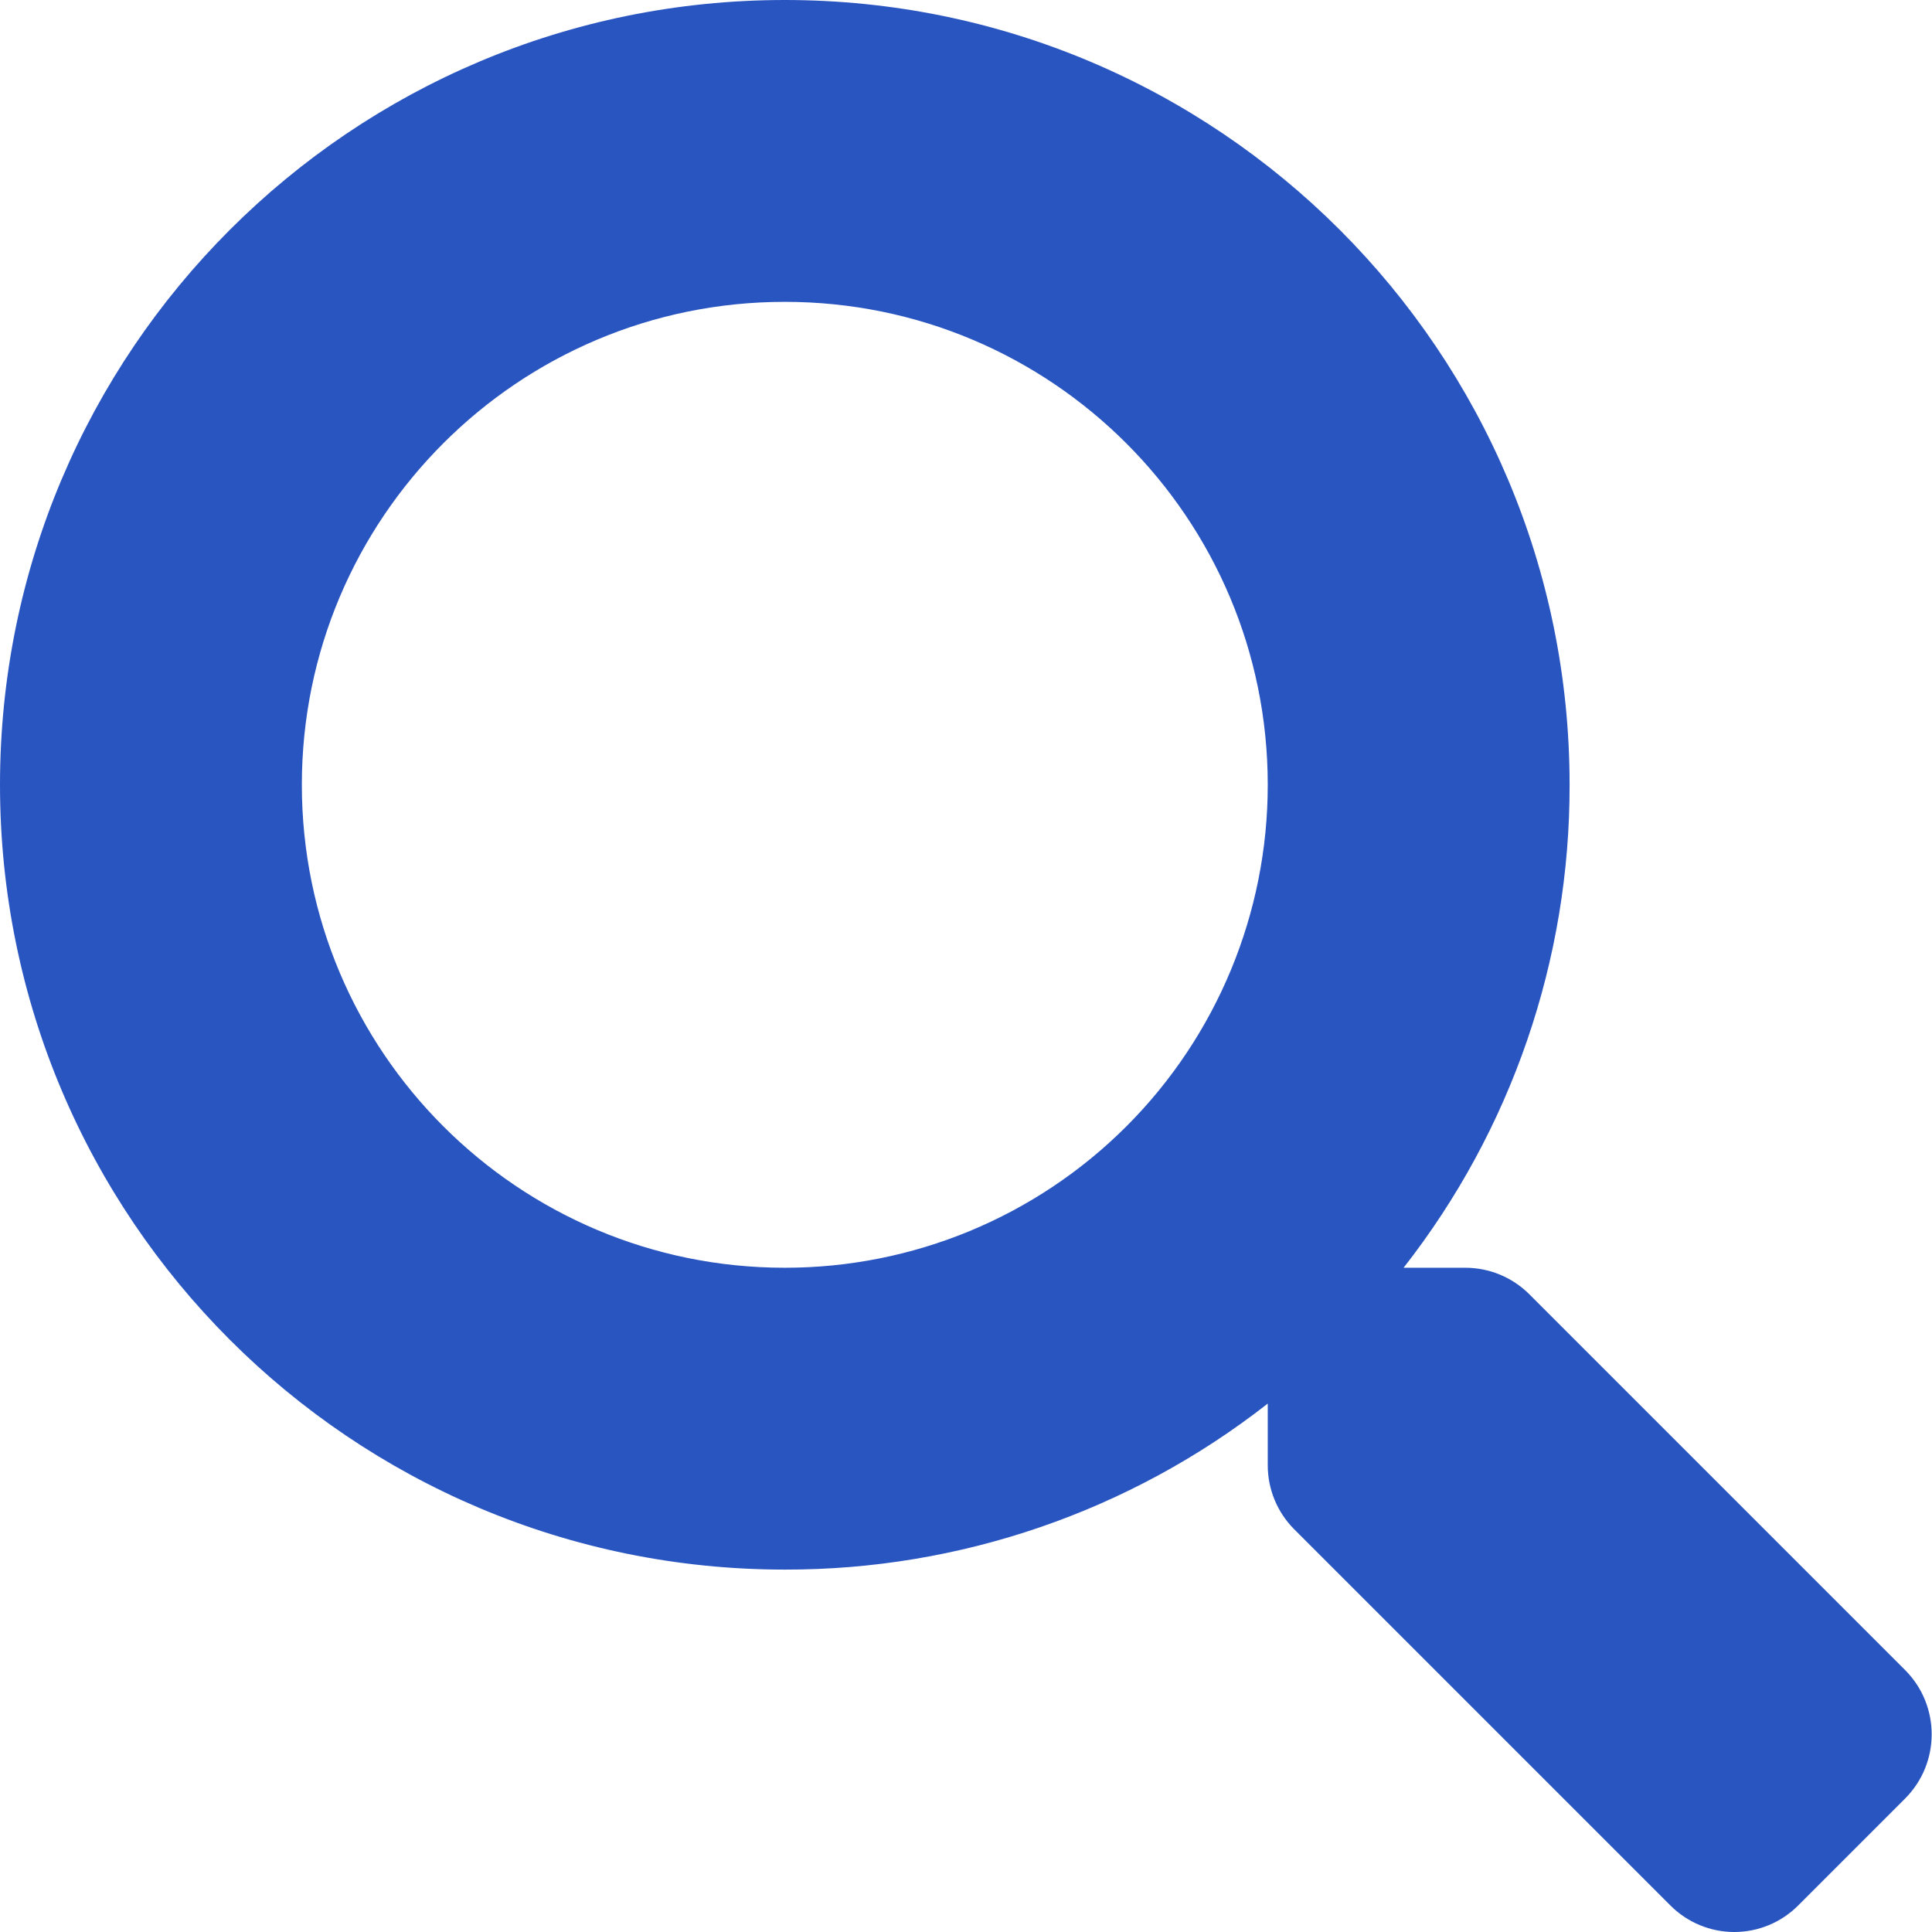
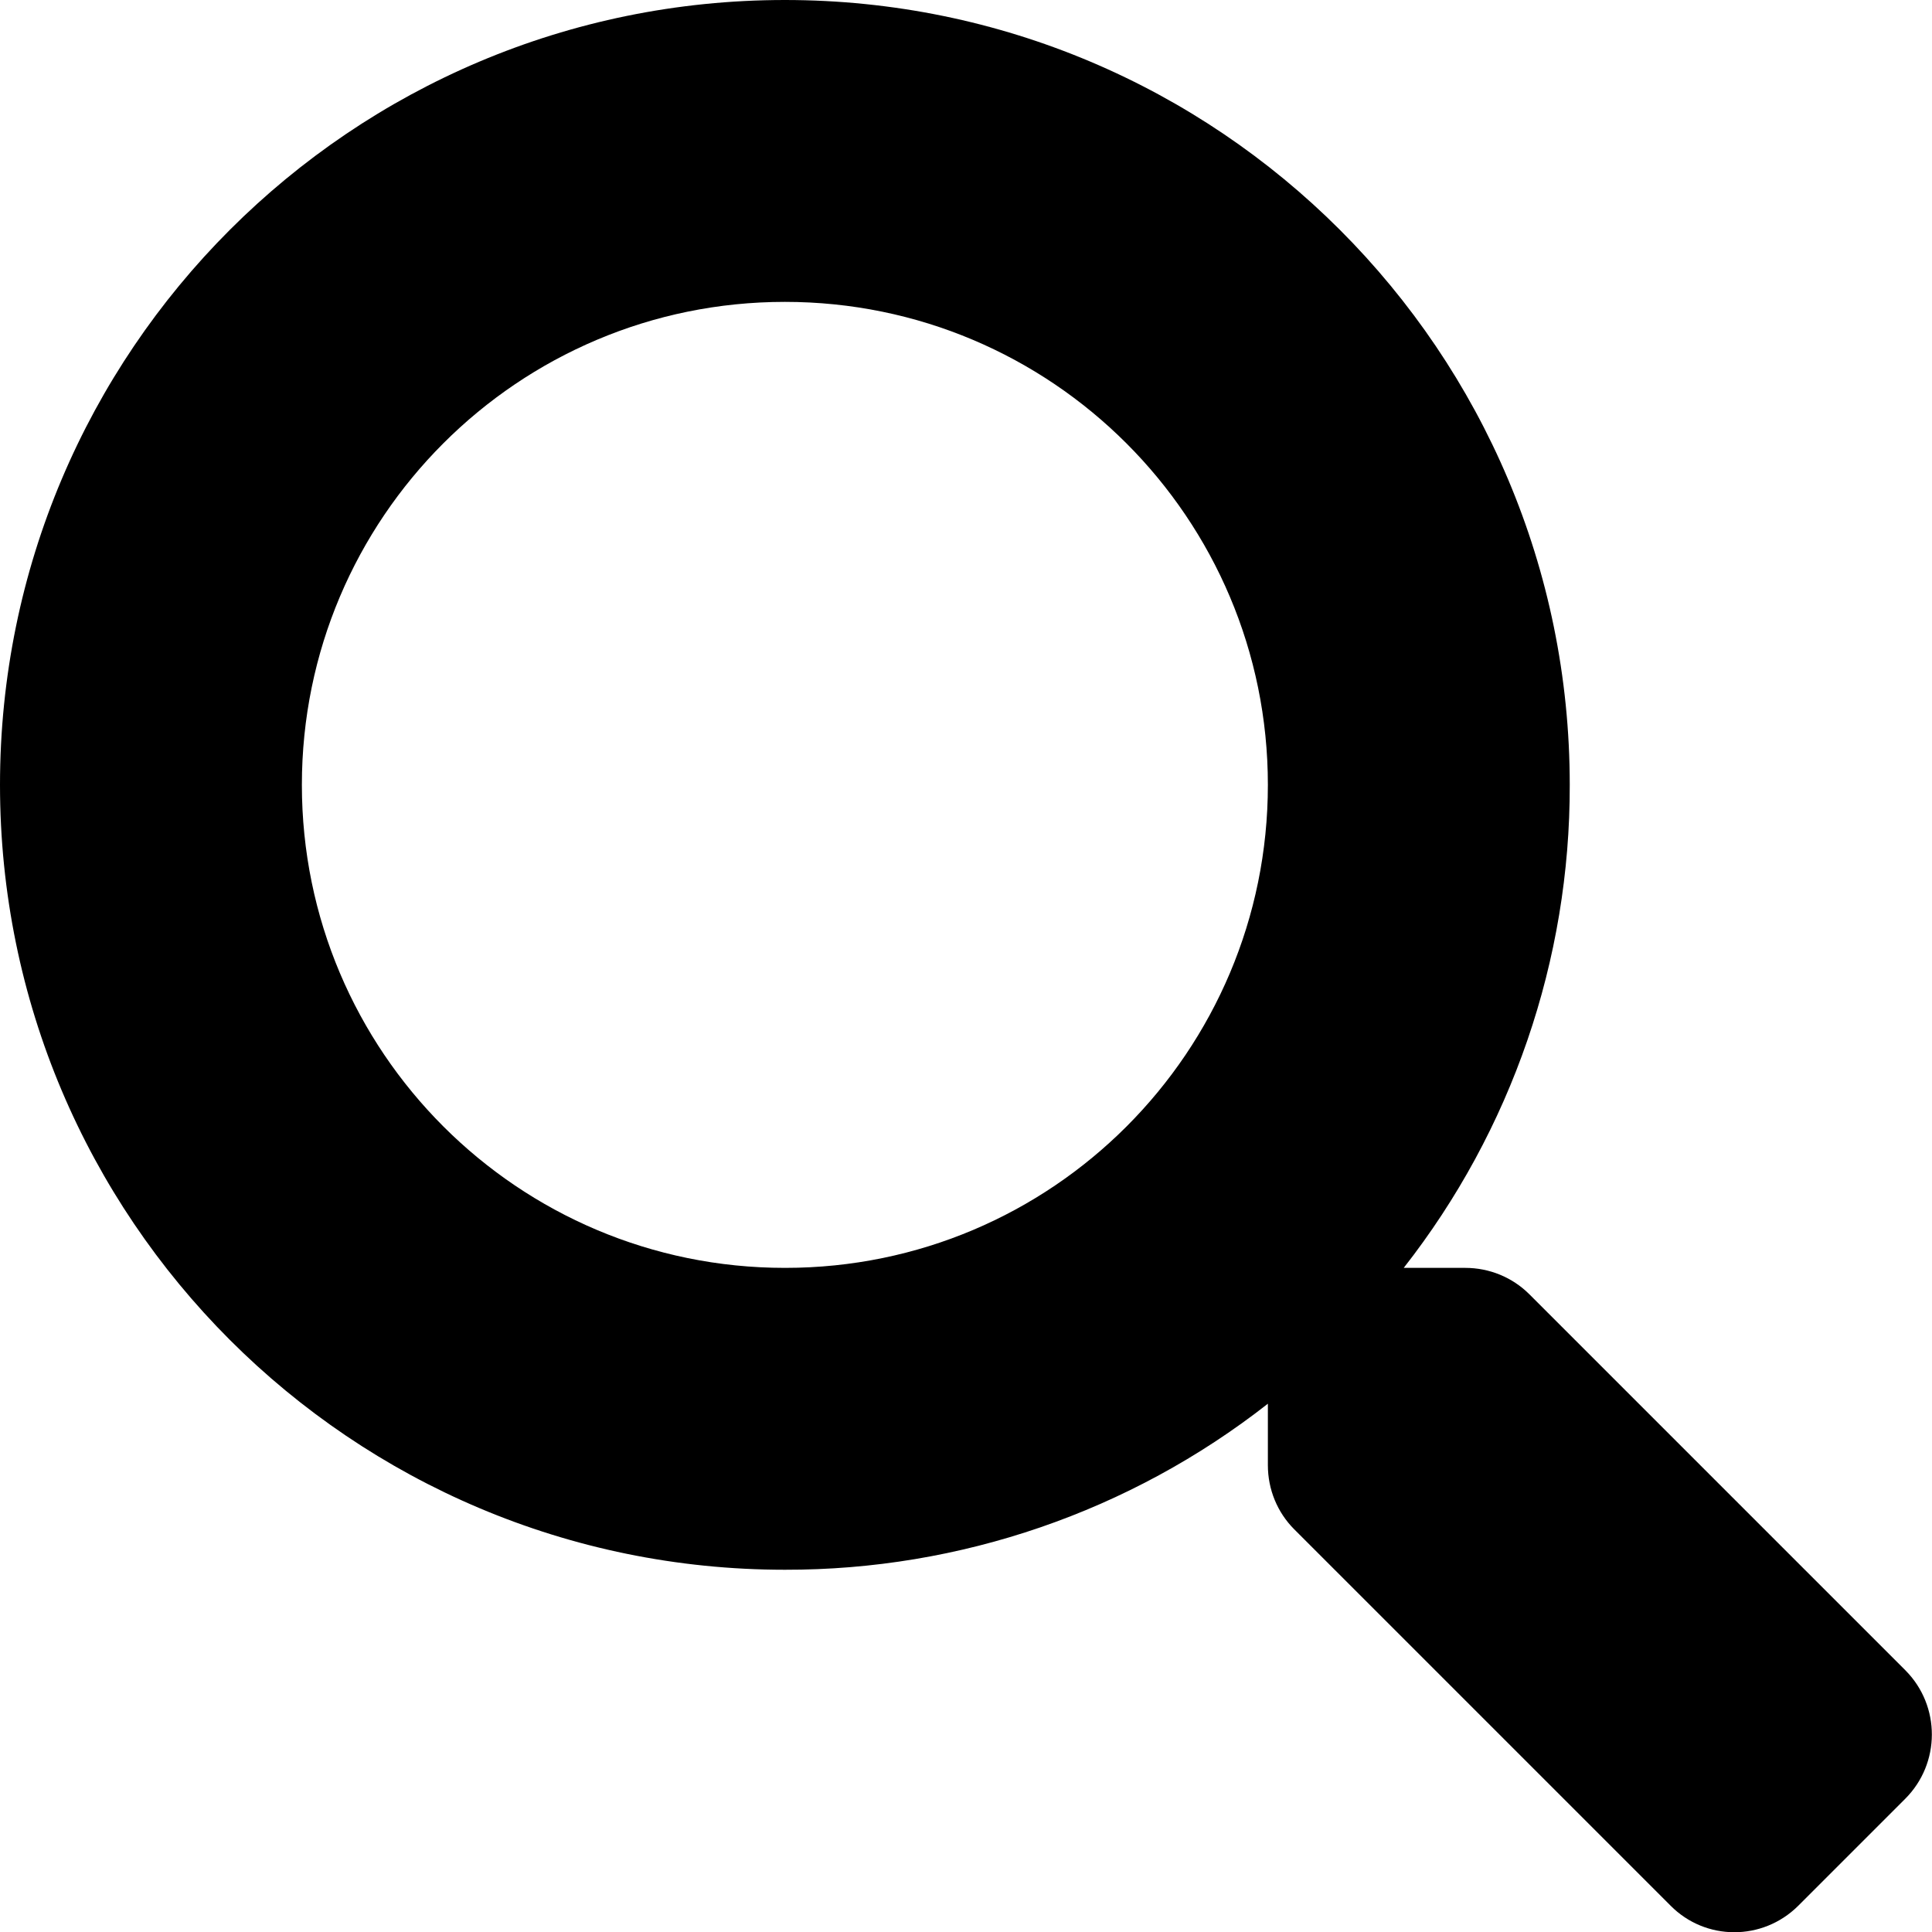
- <svg xmlns="http://www.w3.org/2000/svg" id="Layer_2" data-name="Layer 2" viewBox="0 0 511.96 512.05">
-   <defs>
-     <style>.cls-1{fill:#2955c1;}</style>
-   </defs>
-   <path class="cls-1" d="M505,453.7,405.3,354a24,24,0,0,0-17-7H372a207,207,0,0,0,44-128c0-114.9-93.1-208-208-208S0,104.1,0,219,93.1,427,208,427a207,207,0,0,0,128-44v16.3a24,24,0,0,0,7,17L442.7,516a23.9,23.9,0,0,0,33.9,0l28.3-28.3A24.11,24.11,0,0,0,505,453.7ZM208,347A128,128,0,1,1,336,219,127.93,127.93,0,0,1,208,347Z" transform="translate(0 -11)" />
+ <svg xmlns="http://www.w3.org/2000/svg" version="1.1" id="Layer_1" x="0px" y="0px" viewBox="0 0 512 512" style="enable-background:new 0 0 512 512;" xml:space="preserve">
+   <path d="M505,442.7L405.3,343c-4.5-4.5-10.6-7-17-7H372c28.6-36.5,44.1-81.6,44-128C416,93.1,322.9,0,208,0S0,93.1,0,208  s93.1,208,208,208c46.4,0.1,91.5-15.4,128-44v16.3c0,6.4,2.5,12.5,7,17l99.7,99.7c9.3,9.4,24.4,9.4,33.8,0.1c0,0,0.1-0.1,0.1-0.1  l28.3-28.3C514.3,467.3,514.3,452.1,505,442.7z M208,336c-70.7,0-128-57.3-128-128S137.3,80,208,80s128,57.3,128,128  c0,70.7-57.2,128-127.9,128C208.1,336,208,336,208,336z" />
</svg>
